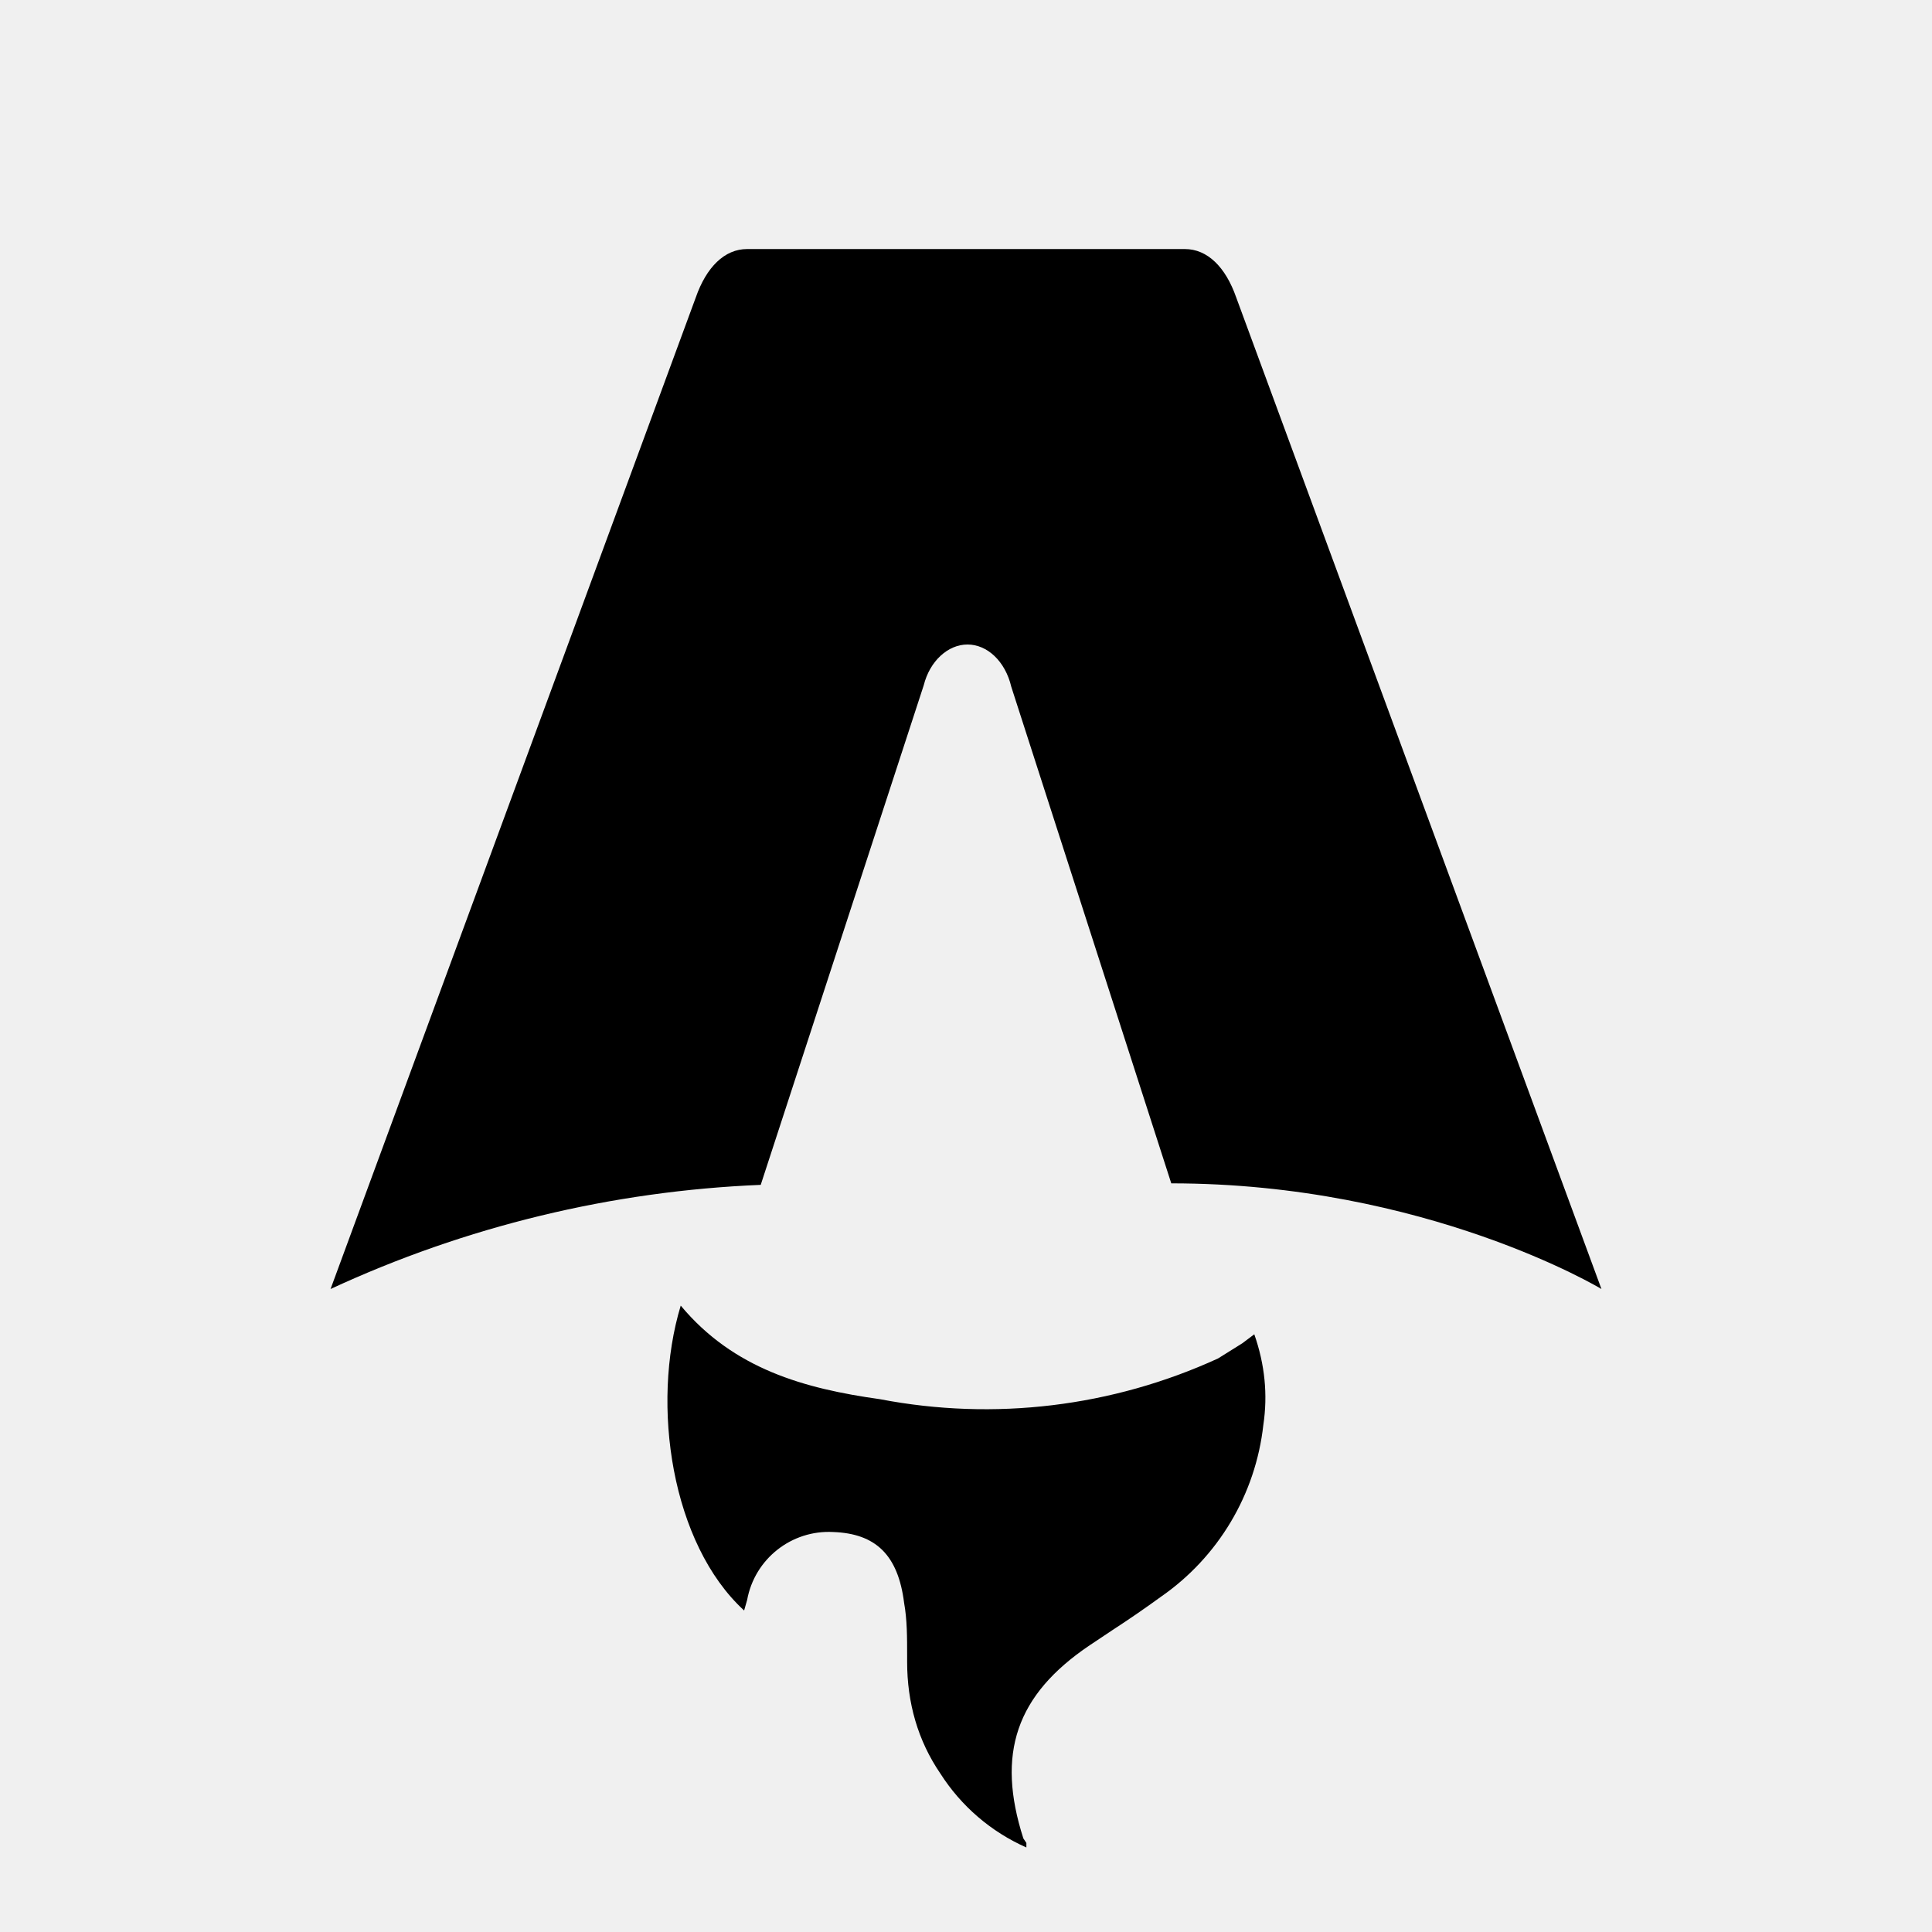
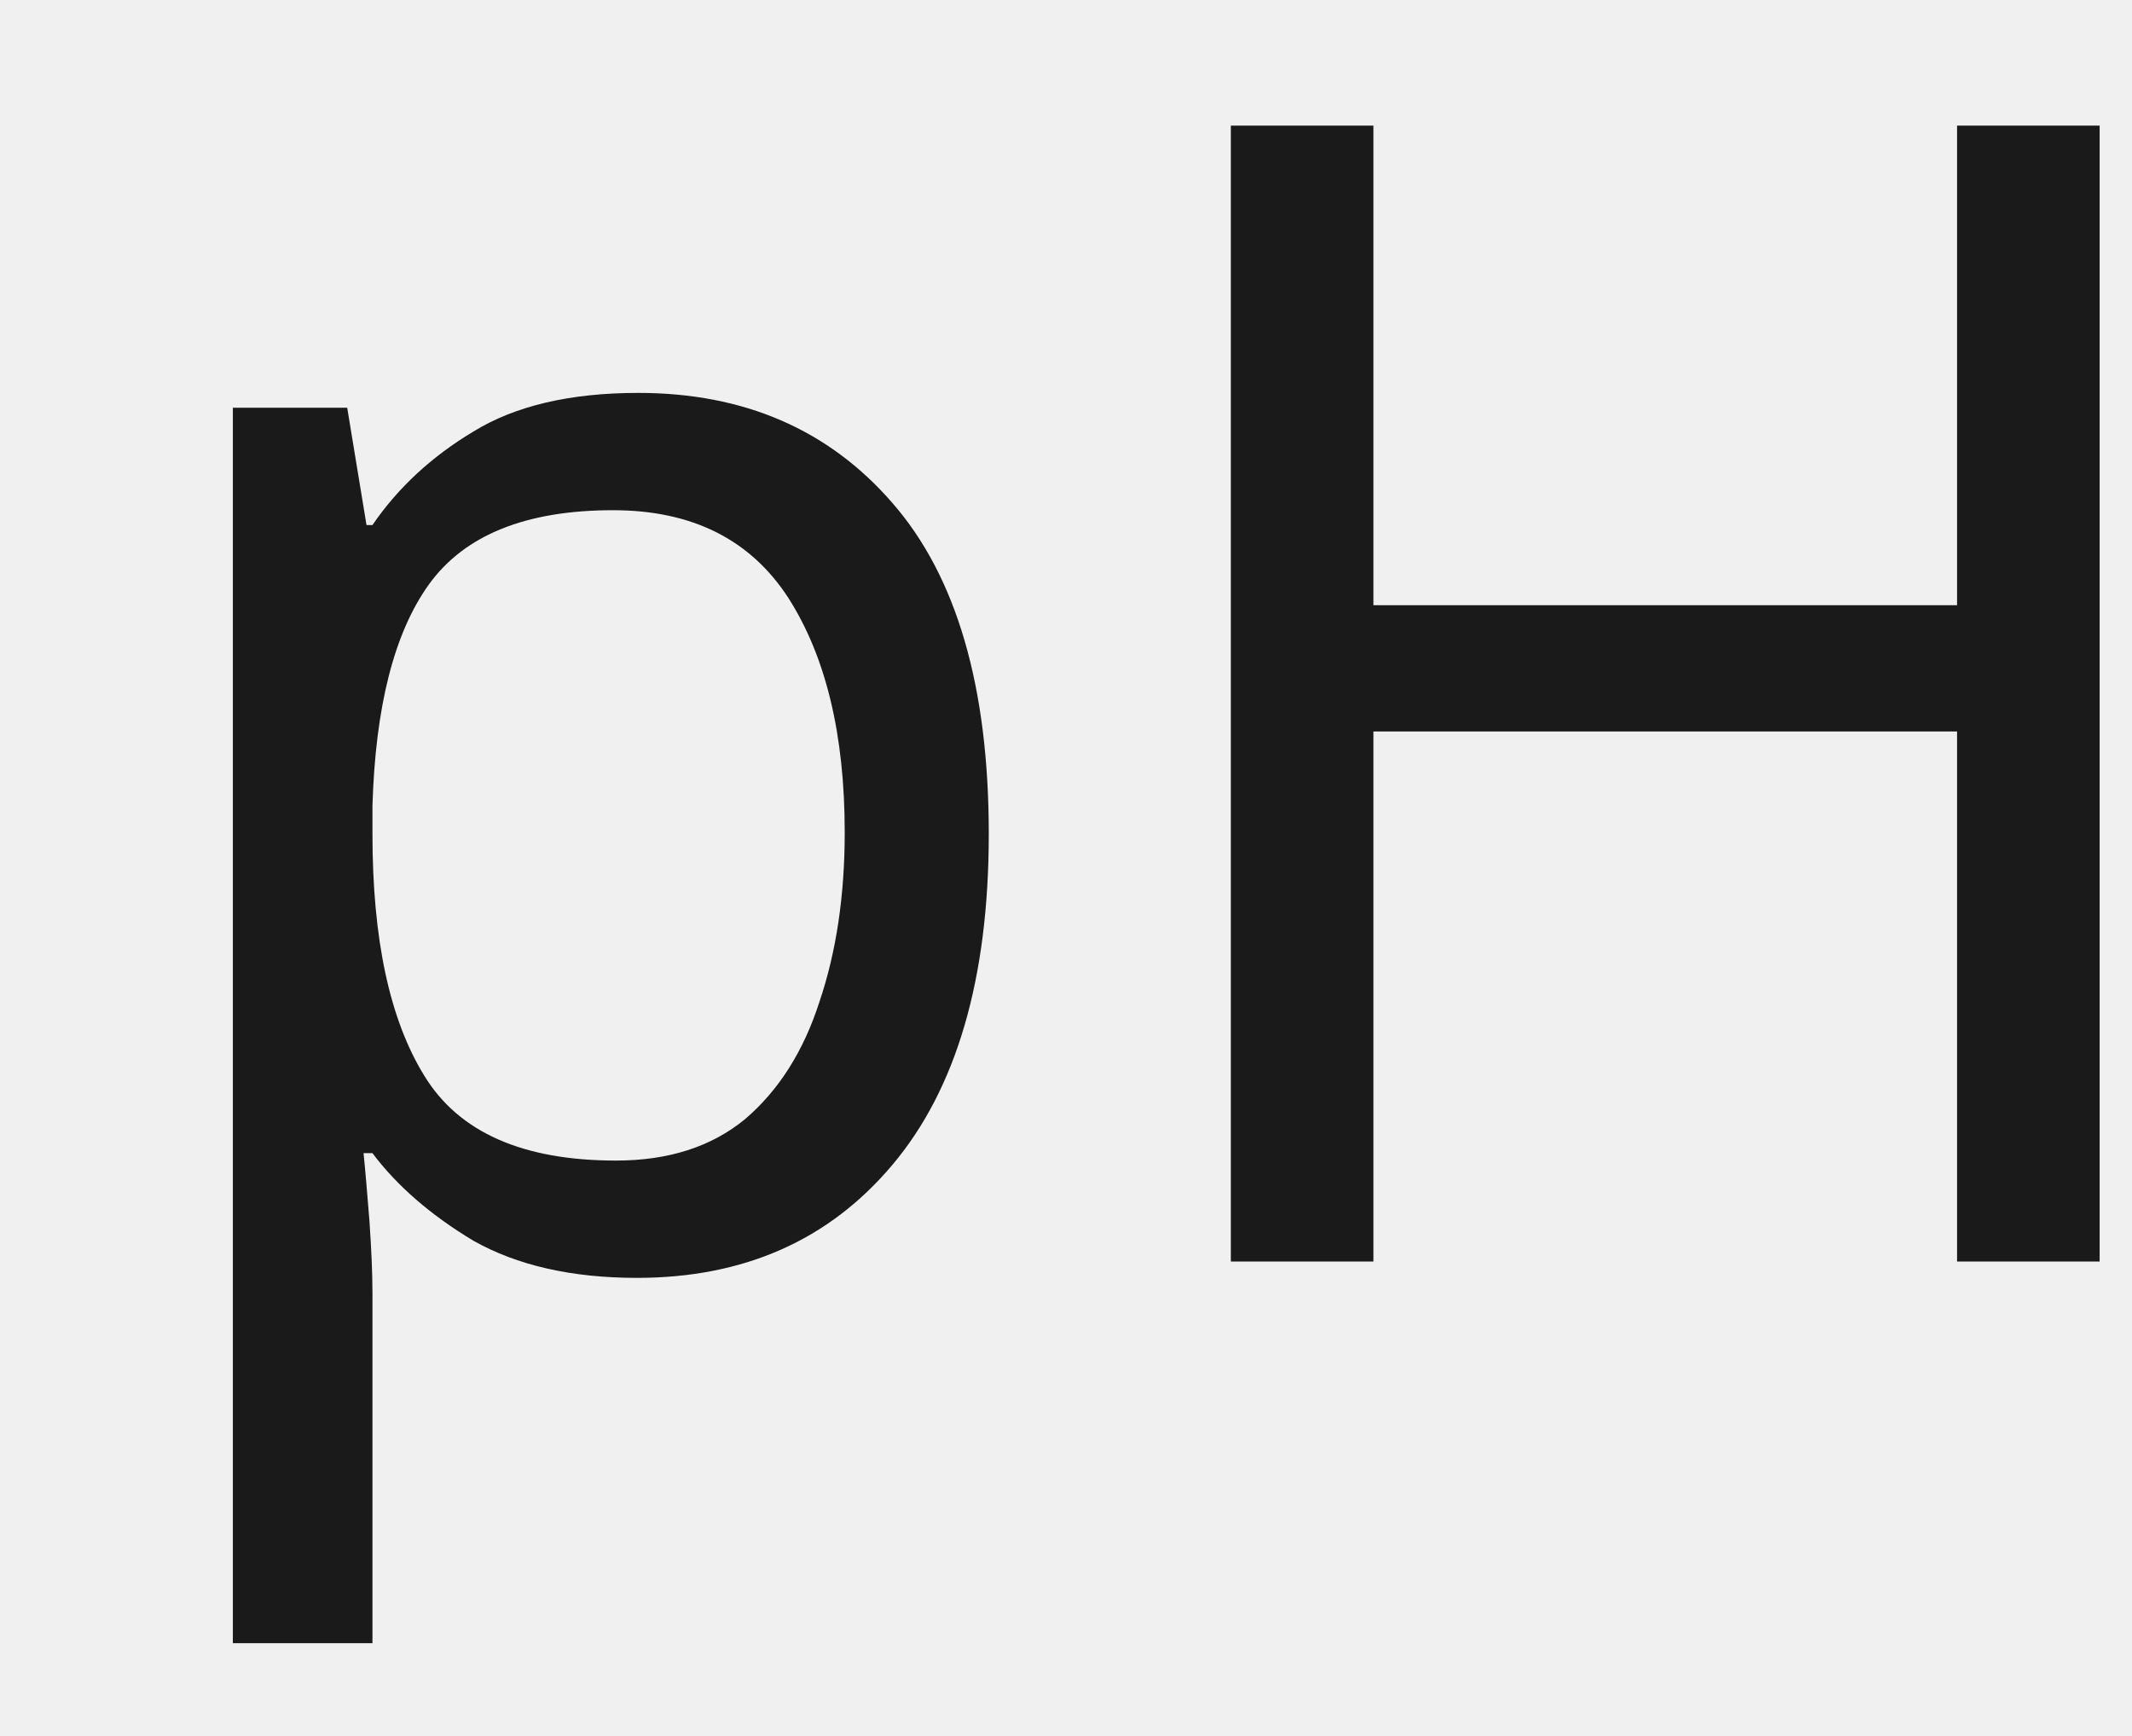
- <svg xmlns="http://www.w3.org/2000/svg" fill="none" viewBox="0 0 128 128">
-   <path d="M50.4 78.5a75.1 75.1 0 0 0-28.5 6.9l24.2-65.7c.7-2 1.9-3.2 3.4-3.2h29c1.5 0 2.7 1.2 3.4 3.2l24.2 65.7s-11.6-7-28.5-7L67 45.5c-.4-1.7-1.6-2.8-2.9-2.8-1.3 0-2.5 1.1-2.9 2.7L50.4 78.5Zm-1.1 28.2Zm-4.2-20.2c-2 6.6-.6 15.8 4.2 20.2a17.5 17.5 0 0 1 .2-.7 5.5 5.5 0 0 1 5.7-4.5c2.8.1 4.3 1.5 4.7 4.7.2 1.1.2 2.3.2 3.5v.4c0 2.7.7 5.2 2.2 7.4a13 13 0 0 0 5.7 4.9v-.3l-.2-.3c-1.8-5.6-.5-9.5 4.4-12.8l1.5-1a73 73 0 0 0 3.2-2.2 16 16 0 0 0 6.8-11.4c.3-2 .1-4-.6-6l-.8.6-1.6 1a37 37 0 0 1-22.4 2.7c-5-.7-9.7-2-13.2-6.2Z" />
-   <style>
-         path { fill: #000; }
-         @media (prefers-color-scheme: dark) {
-             path { fill: #FFF; }
-         }
-     </style>
+ <svg xmlns="http://www.w3.org/2000/svg" width="22.431mm" height="18.26mm" viewBox="0 0 22.431 18.26" version="1.1" id="svg1">
+   <defs id="defs1">
+     <linearGradient id="swatch2">
+       <stop style="stop-color:#000000;stop-opacity:1;" offset="0" id="stop2" />
+     </linearGradient>
+     <filter style="color-interpolation-filters:sRGB" id="filter29" x="-0.001" y="-0.001" width="1.002" height="1.002">
+       <feGaussianBlur stdDeviation="0.015" id="feGaussianBlur29" />
+     </filter>
+   </defs>
+   <g id="layer1" transform="translate(-80.5423,-98.51784)">
+     <rect style="mix-blend-mode:color-burn;fill:#f8fafc;fill-opacity:1;stroke:none;stroke-width:0.517;stroke-linecap:round;stroke-linejoin:round;stroke-miterlimit:4.2;stroke-dasharray:none;stroke-opacity:1;paint-order:fill markers stroke;filter:url(#filter29);image-rendering:auto" id="rect2" width="32.843" height="34.07" x="75.926" y="88.325" transform="matrix(0.6814548,0,0,0.534822,28.82667,51.29882)" />
+     <text xml:space="preserve" style="font-style:normal;font-variant:normal;font-weight:500;font-stretch:normal;font-size:16.742px;font-family:Teko;-inkscape-font-specification:'Teko, Medium';font-variant-ligatures:normal;font-variant-caps:normal;font-variant-numeric:normal;font-variant-east-asian:normal;fill:#1a1a1a;stroke:none;stroke-width:0.167" x="81.57" y="111.792" id="text2">
+       <tspan id="tspan2" style="font-style:normal;font-variant:normal;font-weight:500;font-stretch:normal;font-size:16.742px;font-family:Teko;-inkscape-font-specification:'Teko, Medium';font-variant-ligatures:normal;font-variant-caps:normal;font-variant-numeric:normal;font-variant-east-asian:normal;fill:#1a1a1a;stroke:none;stroke-width:0.167" x="81.57" y="111.792">pH7</tspan>
+     </text>
+   </g>
</svg>
